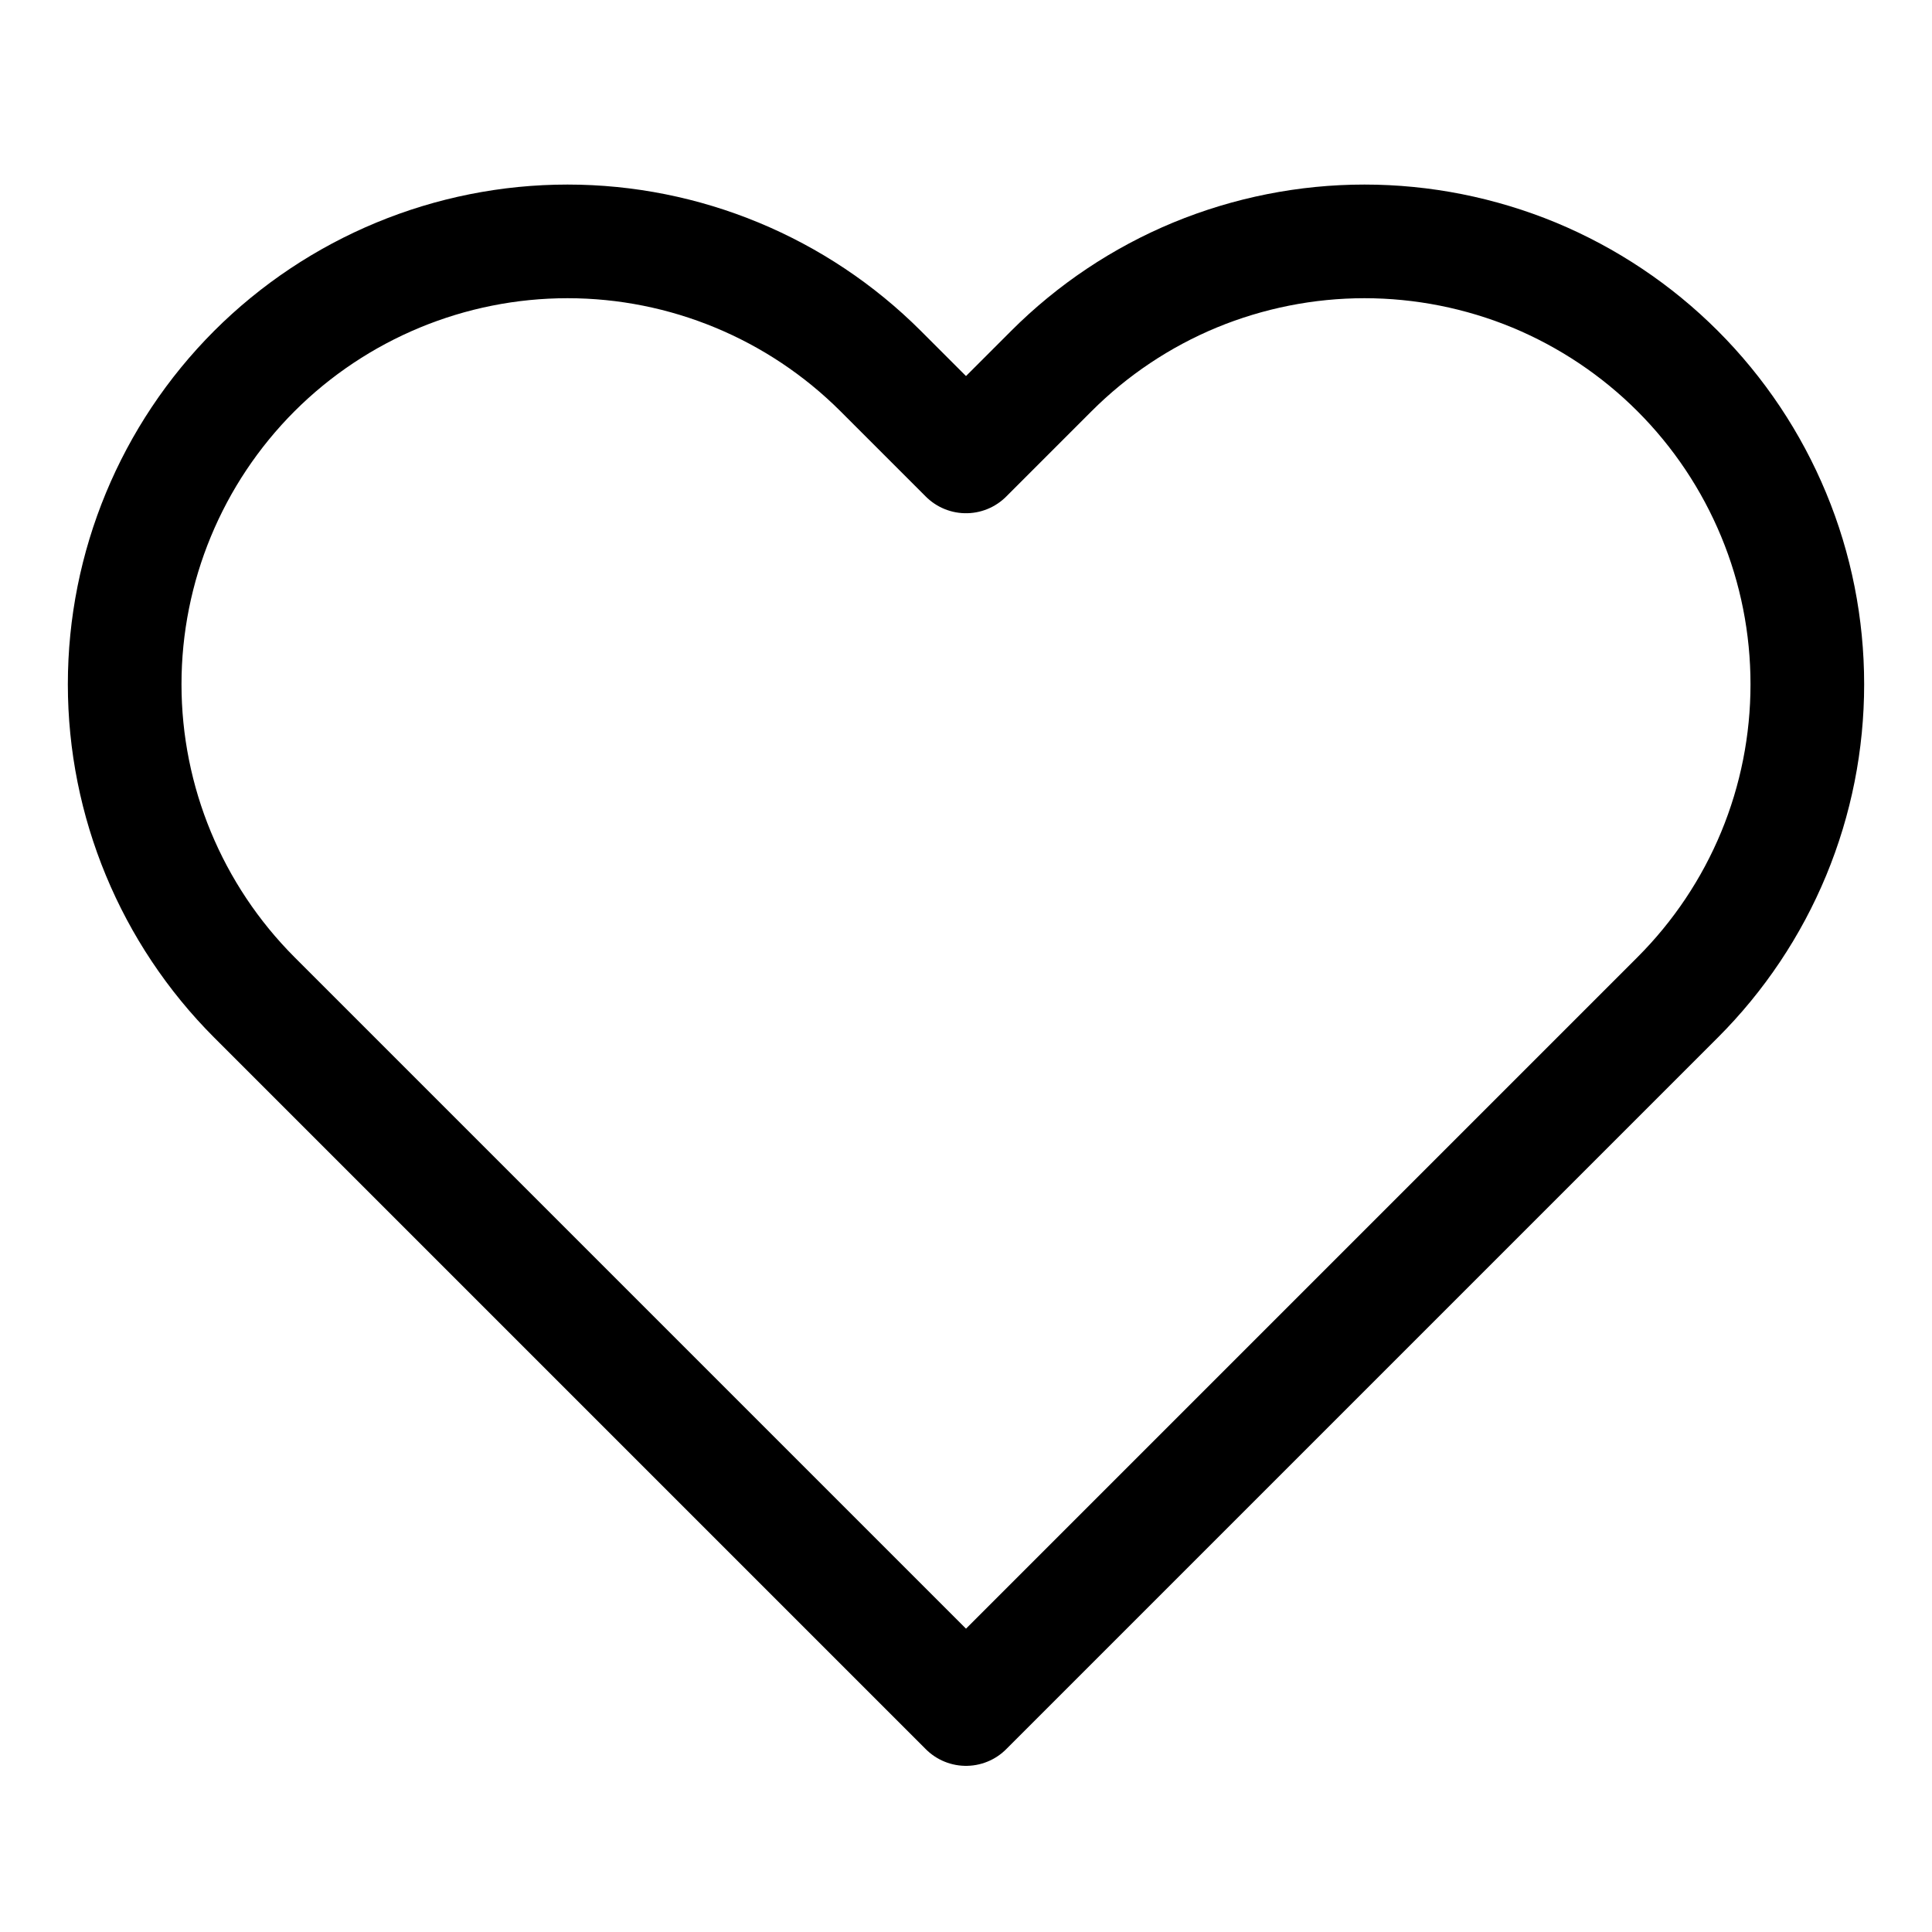
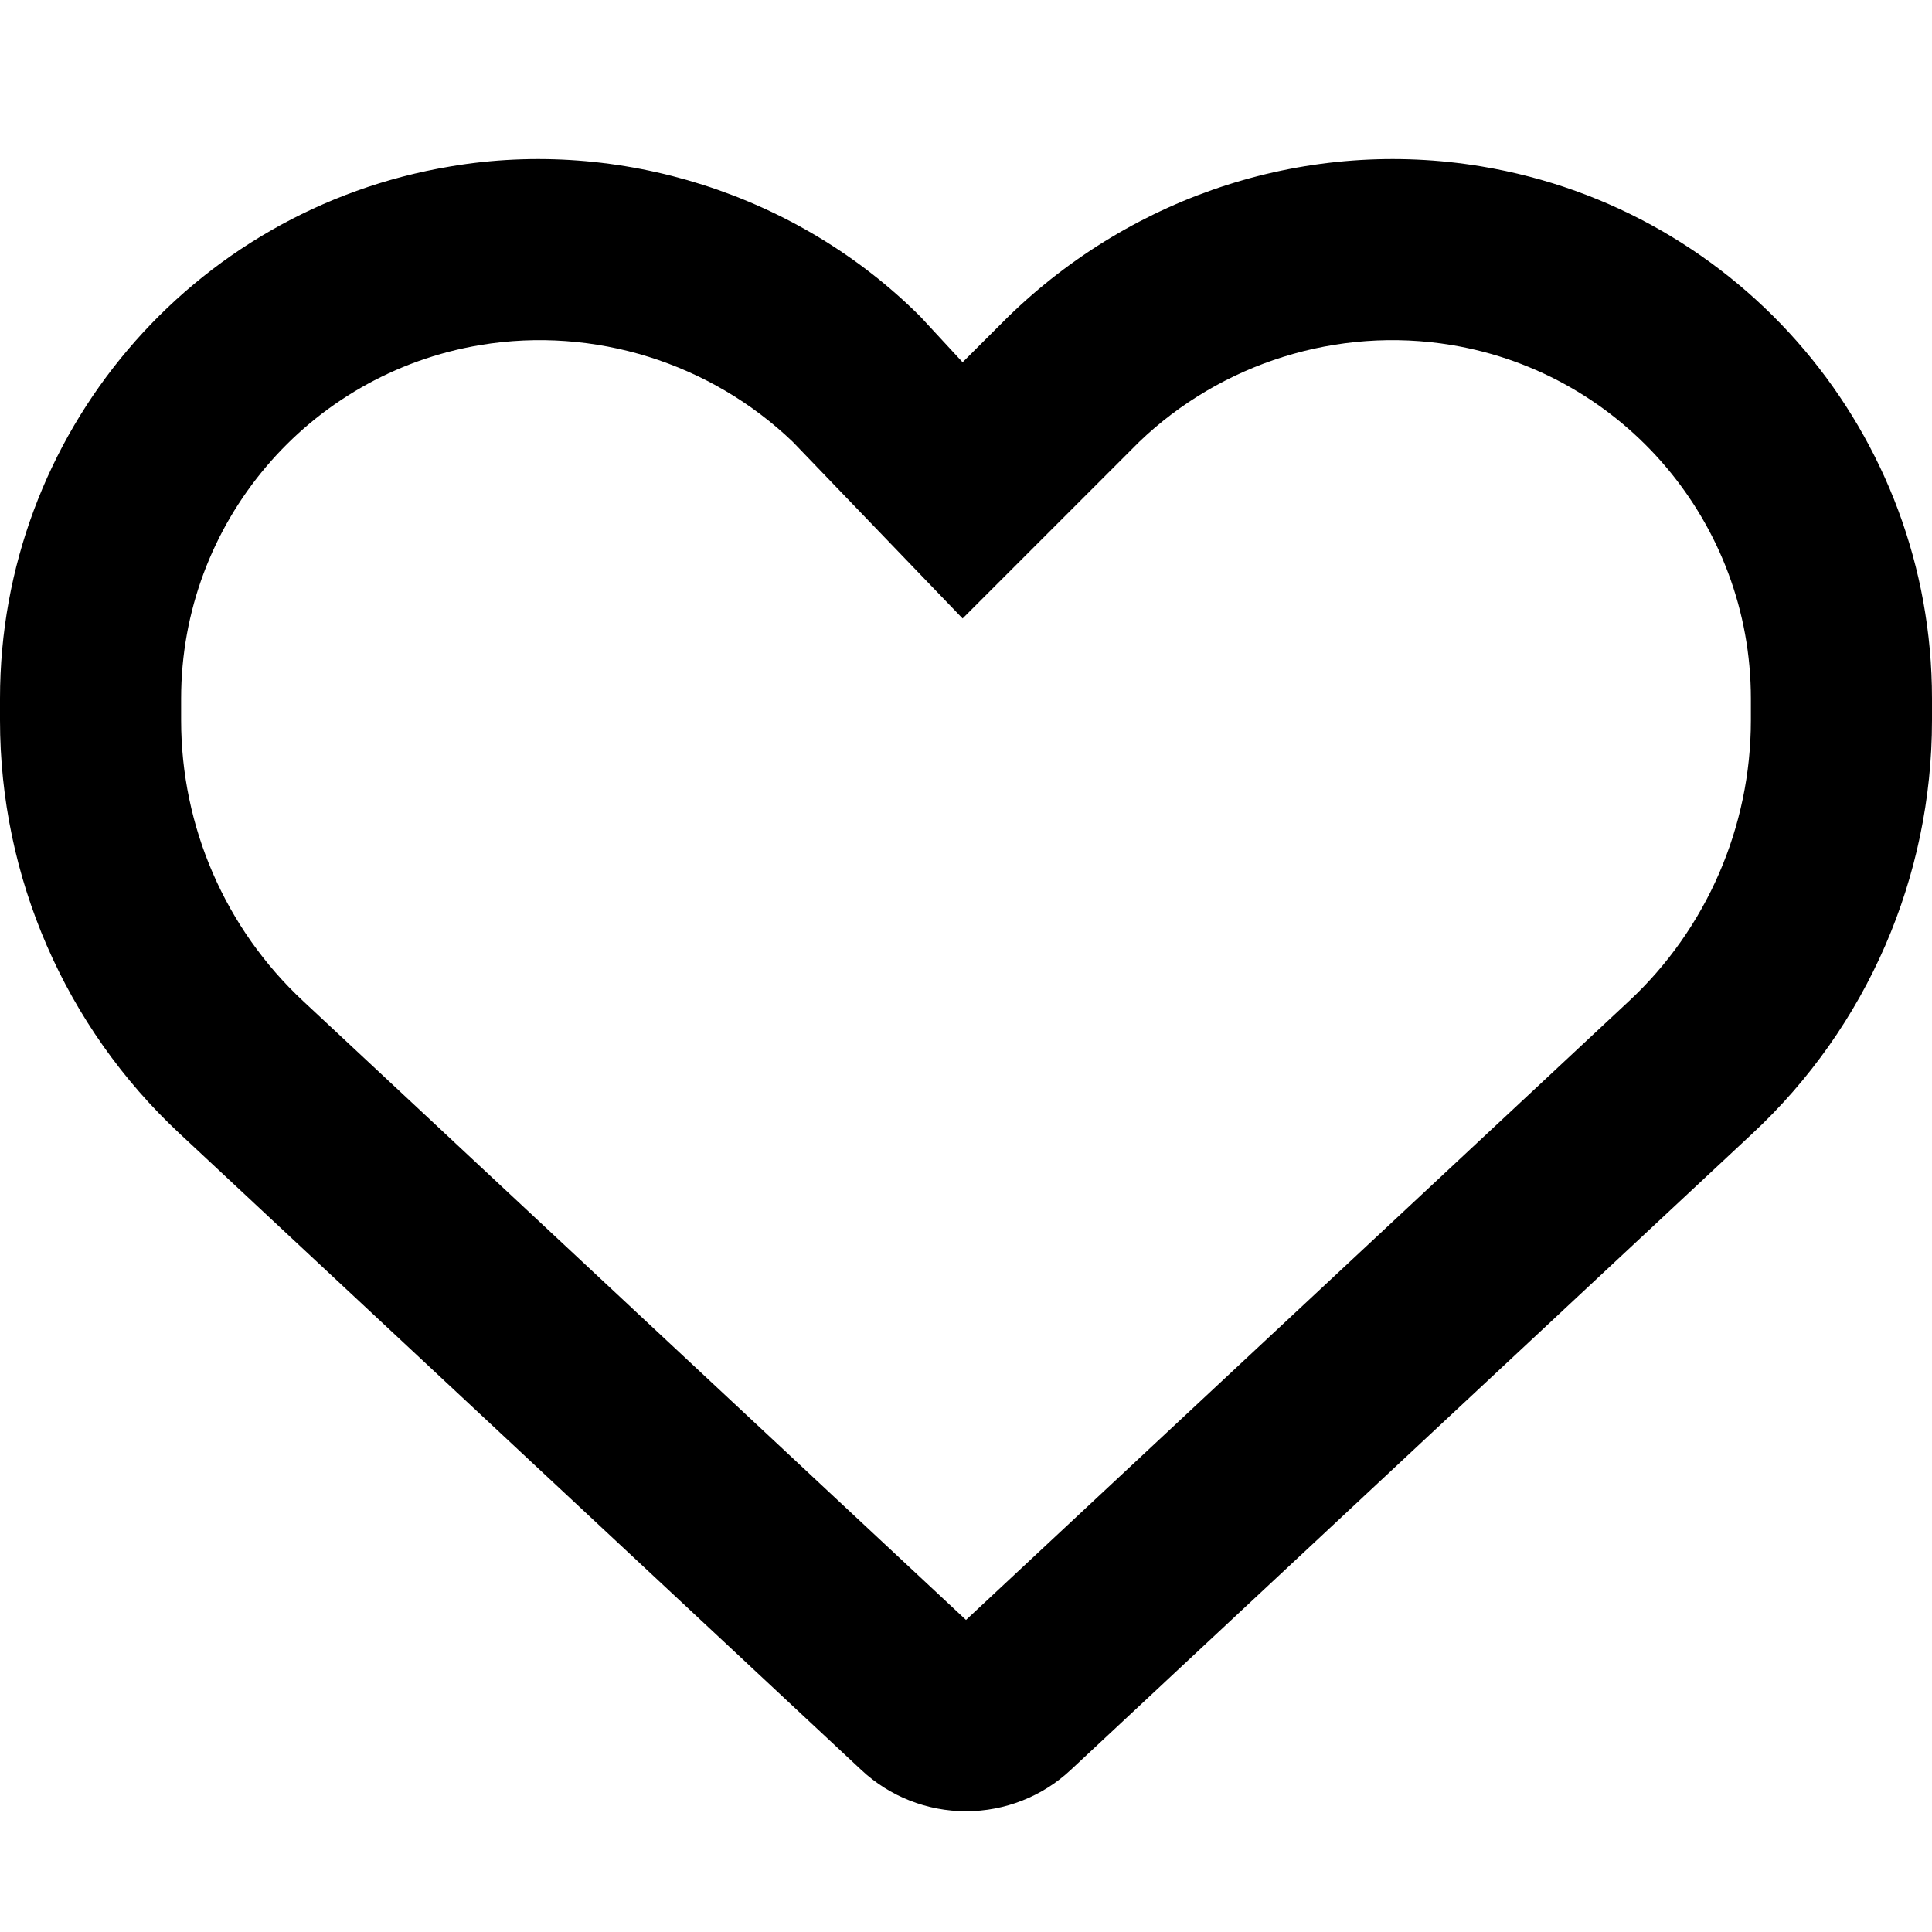
- <svg xmlns="http://www.w3.org/2000/svg" width="17" height="17" viewBox="0 0 17 17" fill="none">
-   <path d="M14.762 3.265C14.4 2.903 13.97 2.616 13.498 2.42C13.025 2.225 12.518 2.124 12.006 2.124C11.495 2.124 10.988 2.225 10.515 2.42C10.042 2.616 9.613 2.903 9.251 3.265L8.5 4.016L7.749 3.265C7.018 2.535 6.027 2.124 4.994 2.124C3.96 2.124 2.969 2.535 2.238 3.265C1.508 3.996 1.097 4.987 1.097 6.021C1.097 7.054 1.508 8.045 2.238 8.776L2.989 9.527L8.5 15.038L14.011 9.527L14.762 8.776C15.124 8.414 15.411 7.985 15.607 7.512C15.803 7.039 15.903 6.533 15.903 6.021C15.903 5.509 15.803 5.002 15.607 4.53C15.411 4.057 15.124 3.627 14.762 3.265V3.265Z" stroke="black" stroke-linecap="round" stroke-linejoin="round" />
+ <svg xmlns="http://www.w3.org/2000/svg" viewBox="0 0 512 512">
+   <path d="M244 84L255.1 96L267.1 84.02C300.6 51.37 347 36.51 392.6 44.1C461.5 55.58 512 115.2 512 185.1V190.9C512 232.4 494.8 272.1 464.4 300.4L283.7 469.1C276.2 476.1 266.3 480 256 480C245.7 480 235.8 476.1 228.3 469.1L47.59 300.4C17.23 272.1 0 232.4 0 190.9V185.1C0 115.2 50.52 55.58 119.4 44.1C164.1 36.51 211.4 51.37 244 84C243.1 84 244 84.01 244 84L244 84zM255.1 163.9L210.1 117.1C188.4 96.28 157.6 86.4 127.3 91.44C81.55 99.07 48 138.7 48 185.1V190.9C48 219.1 59.71 246.1 80.34 265.3L256 429.3L431.7 265.3C452.3 246.1 464 219.1 464 190.9V185.1C464 138.7 430.4 99.07 384.7 91.44C354.4 86.4 323.6 96.28 301.9 117.1L255.1 163.9z" />
</svg>
